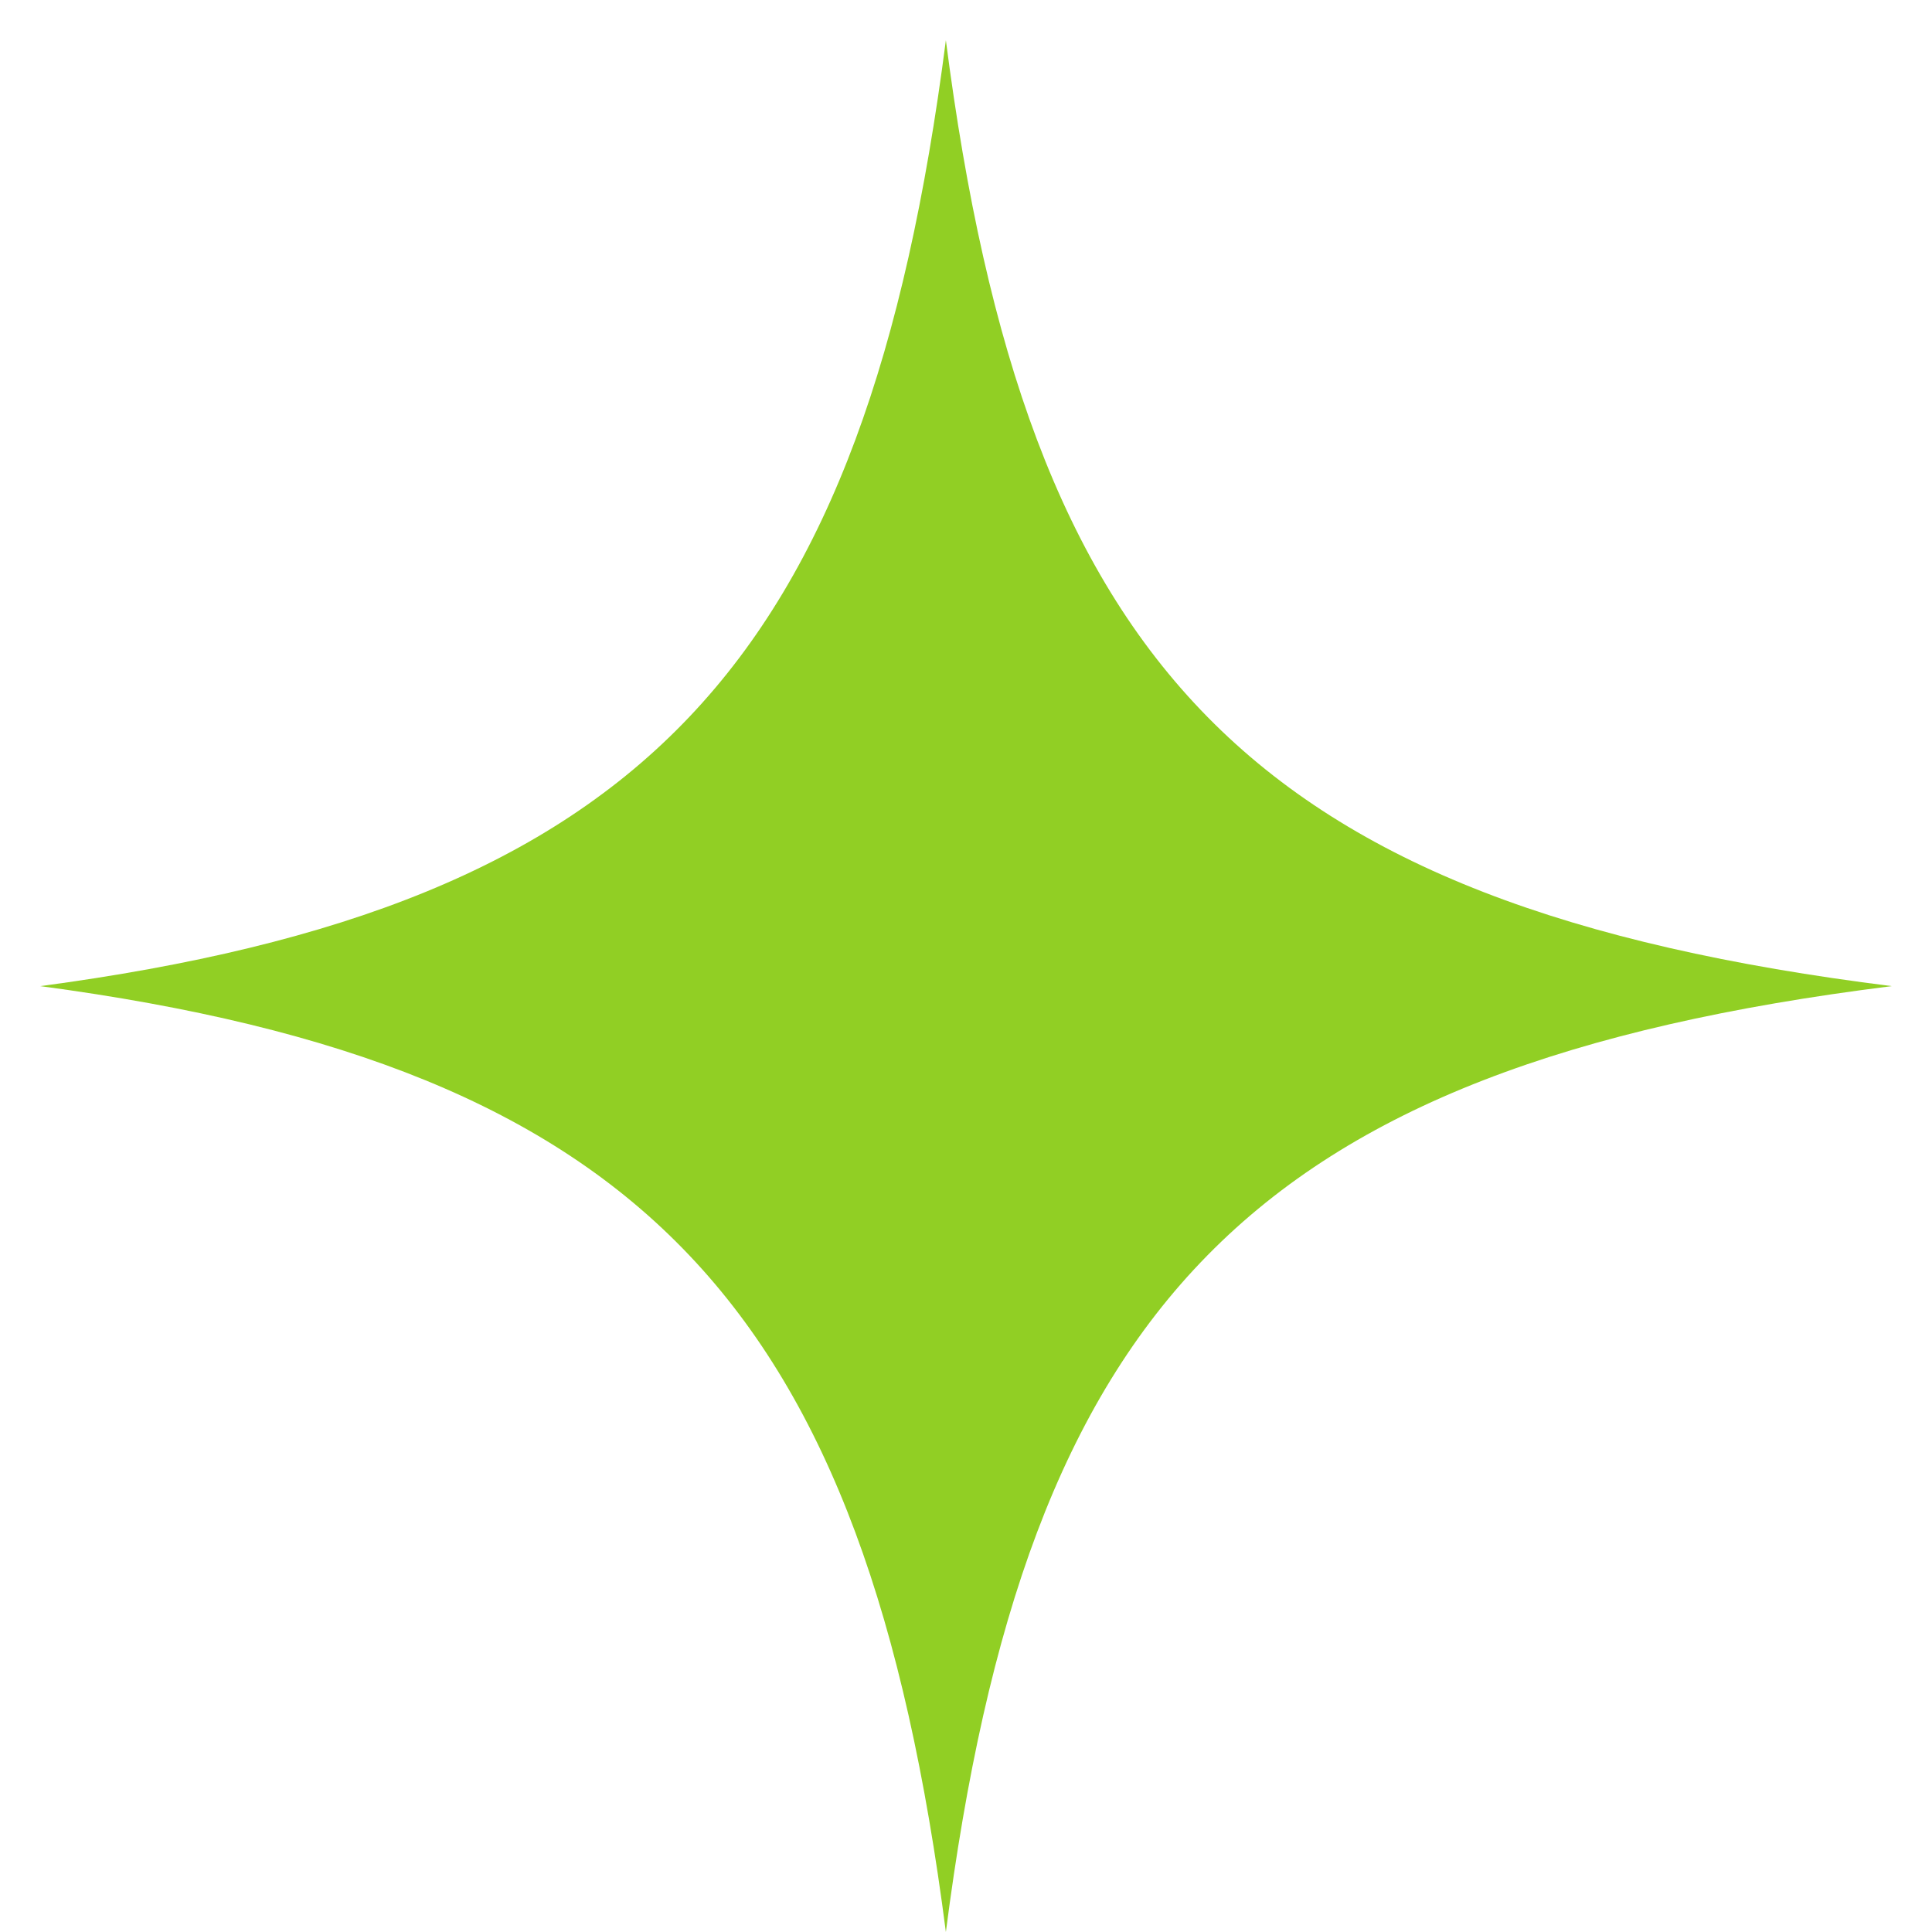
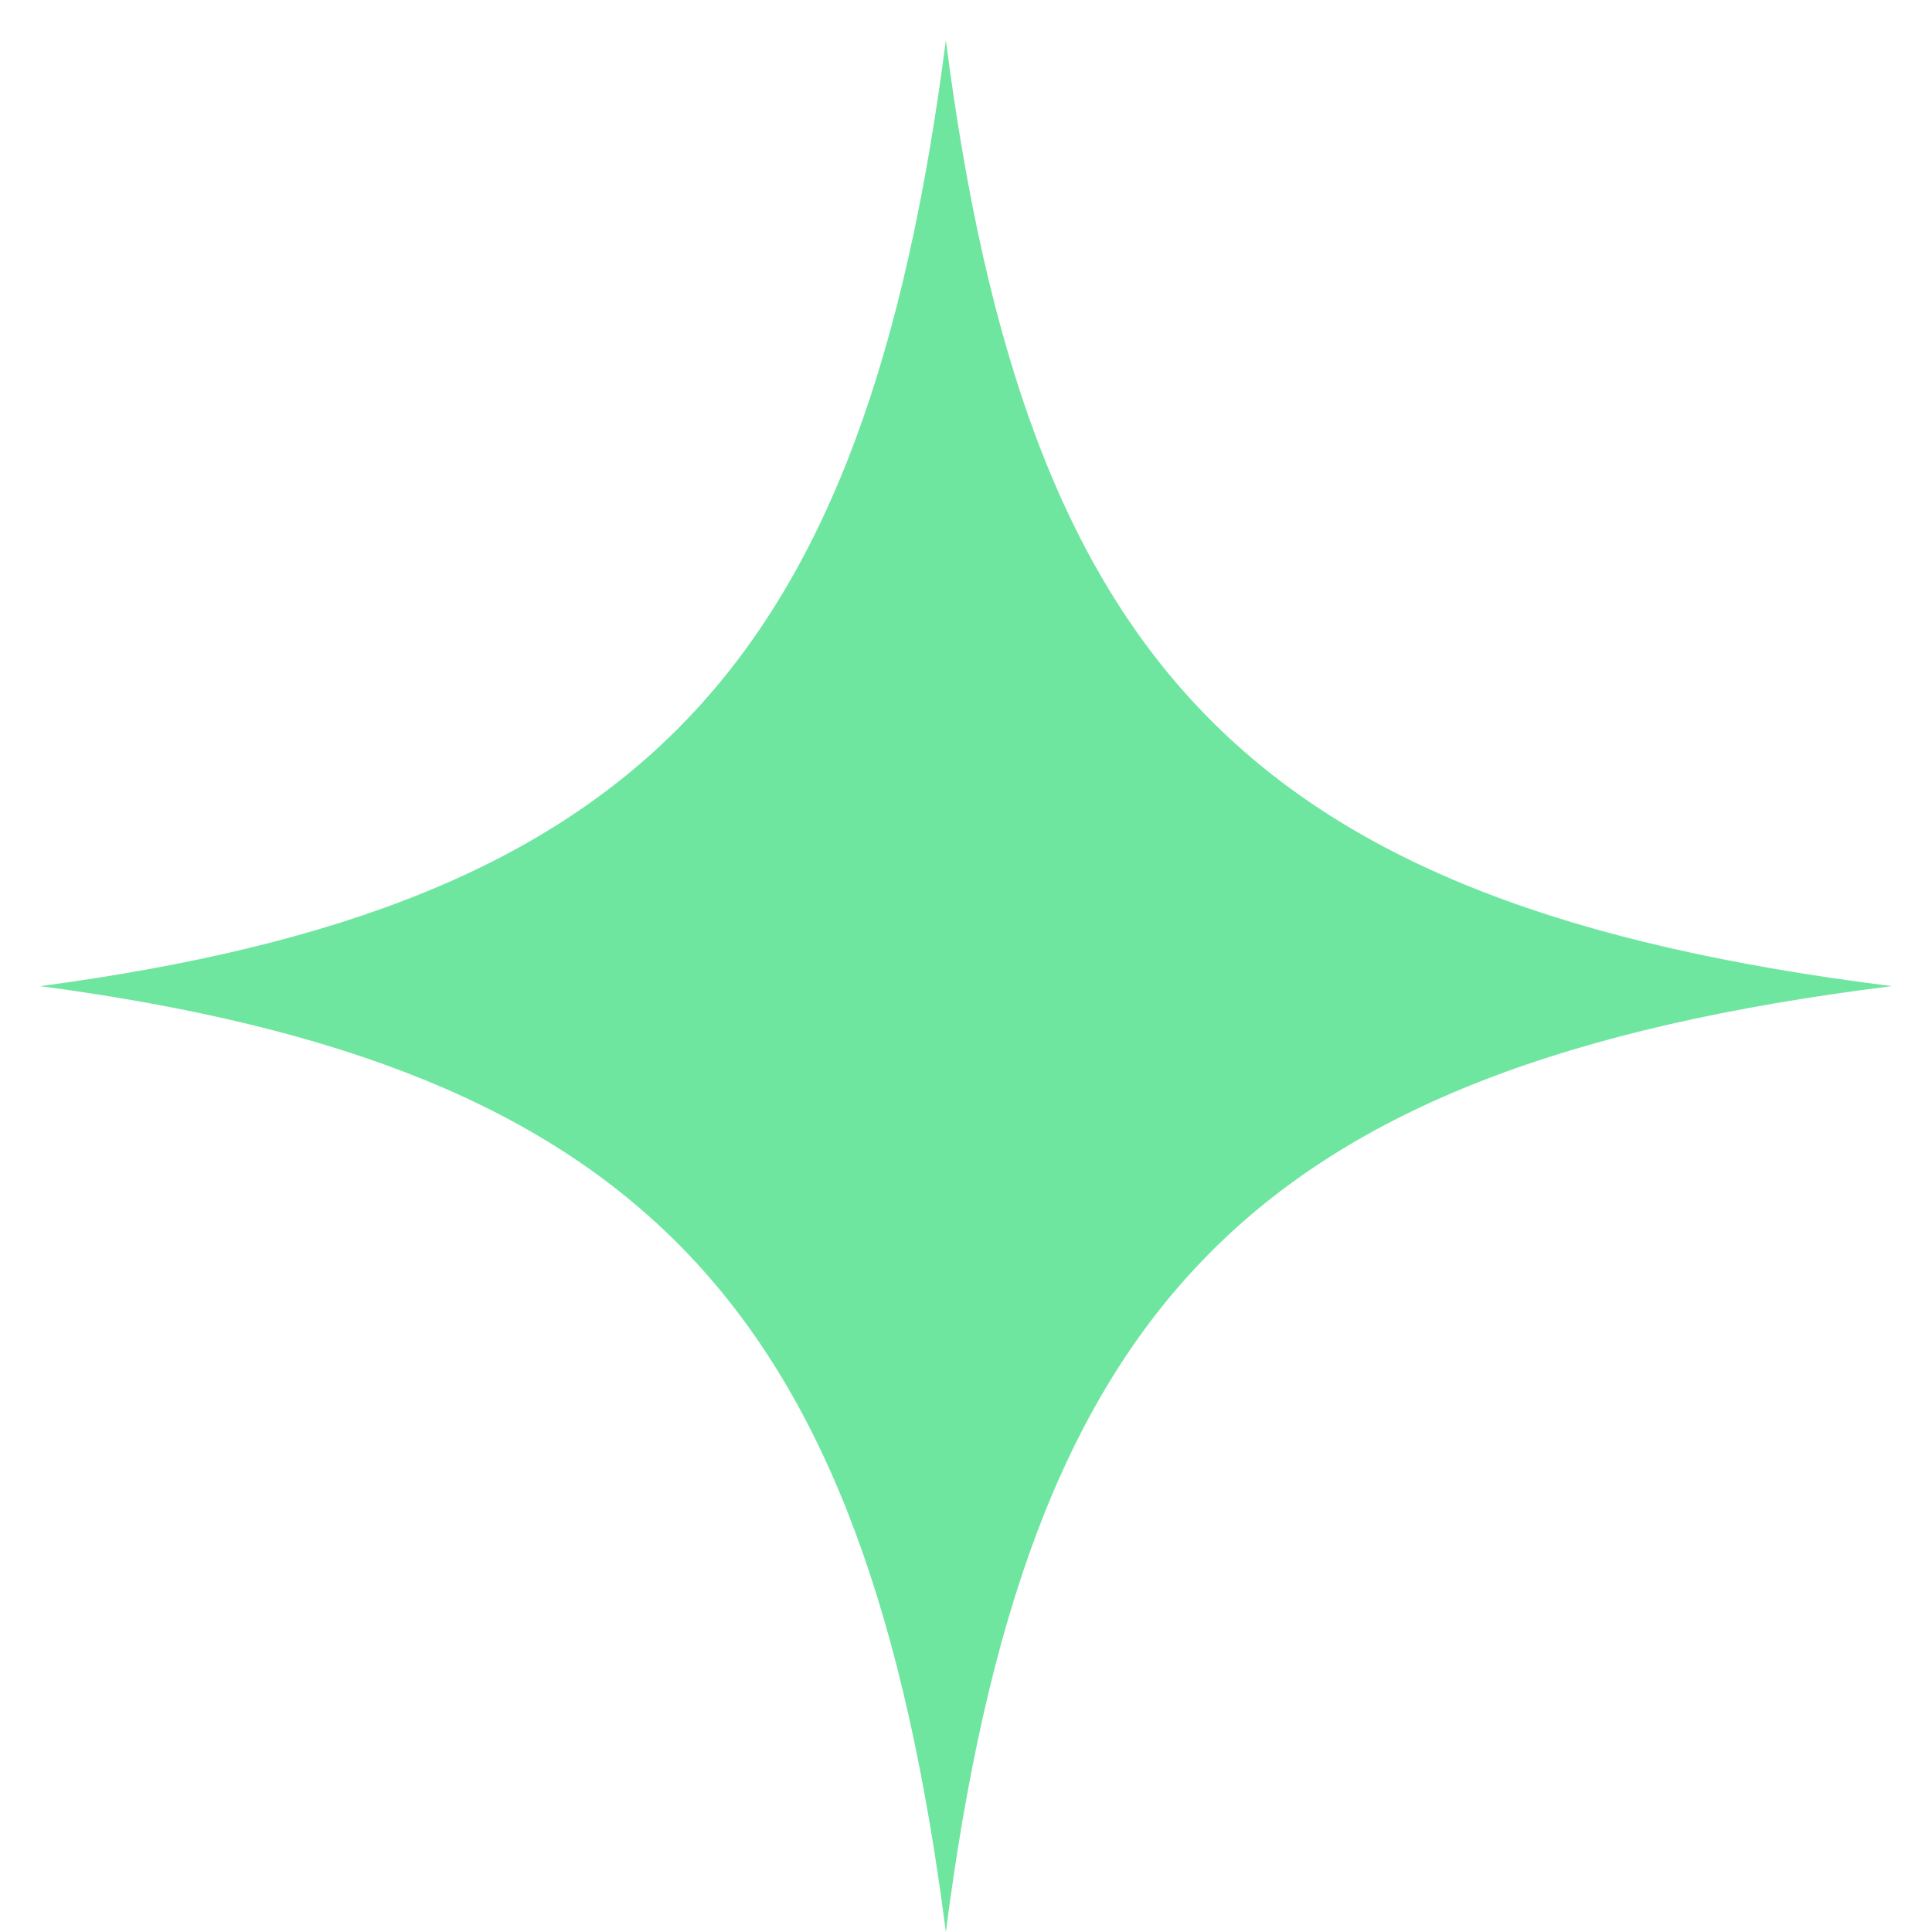
<svg xmlns="http://www.w3.org/2000/svg" width="96" height="96" viewBox="1185 387 96 96" role="img" aria-label="Astro">
-   <path id="astro-estrela" fill="#91CF24" d="M 1232 389 C 1236 420 1247 432 1279 436 C 1247 440 1236 452 1232 483 C 1228 452 1217 440 1187 436 C 1217 432 1228 420 1232 389 Z" />
+   <path id="astro-estrela" fill="#6FE6A0" d="M 1232 389 C 1236 420 1247 432 1279 436 C 1247 440 1236 452 1232 483 C 1228 452 1217 440 1187 436 C 1217 432 1228 420 1232 389 Z" />
</svg>
